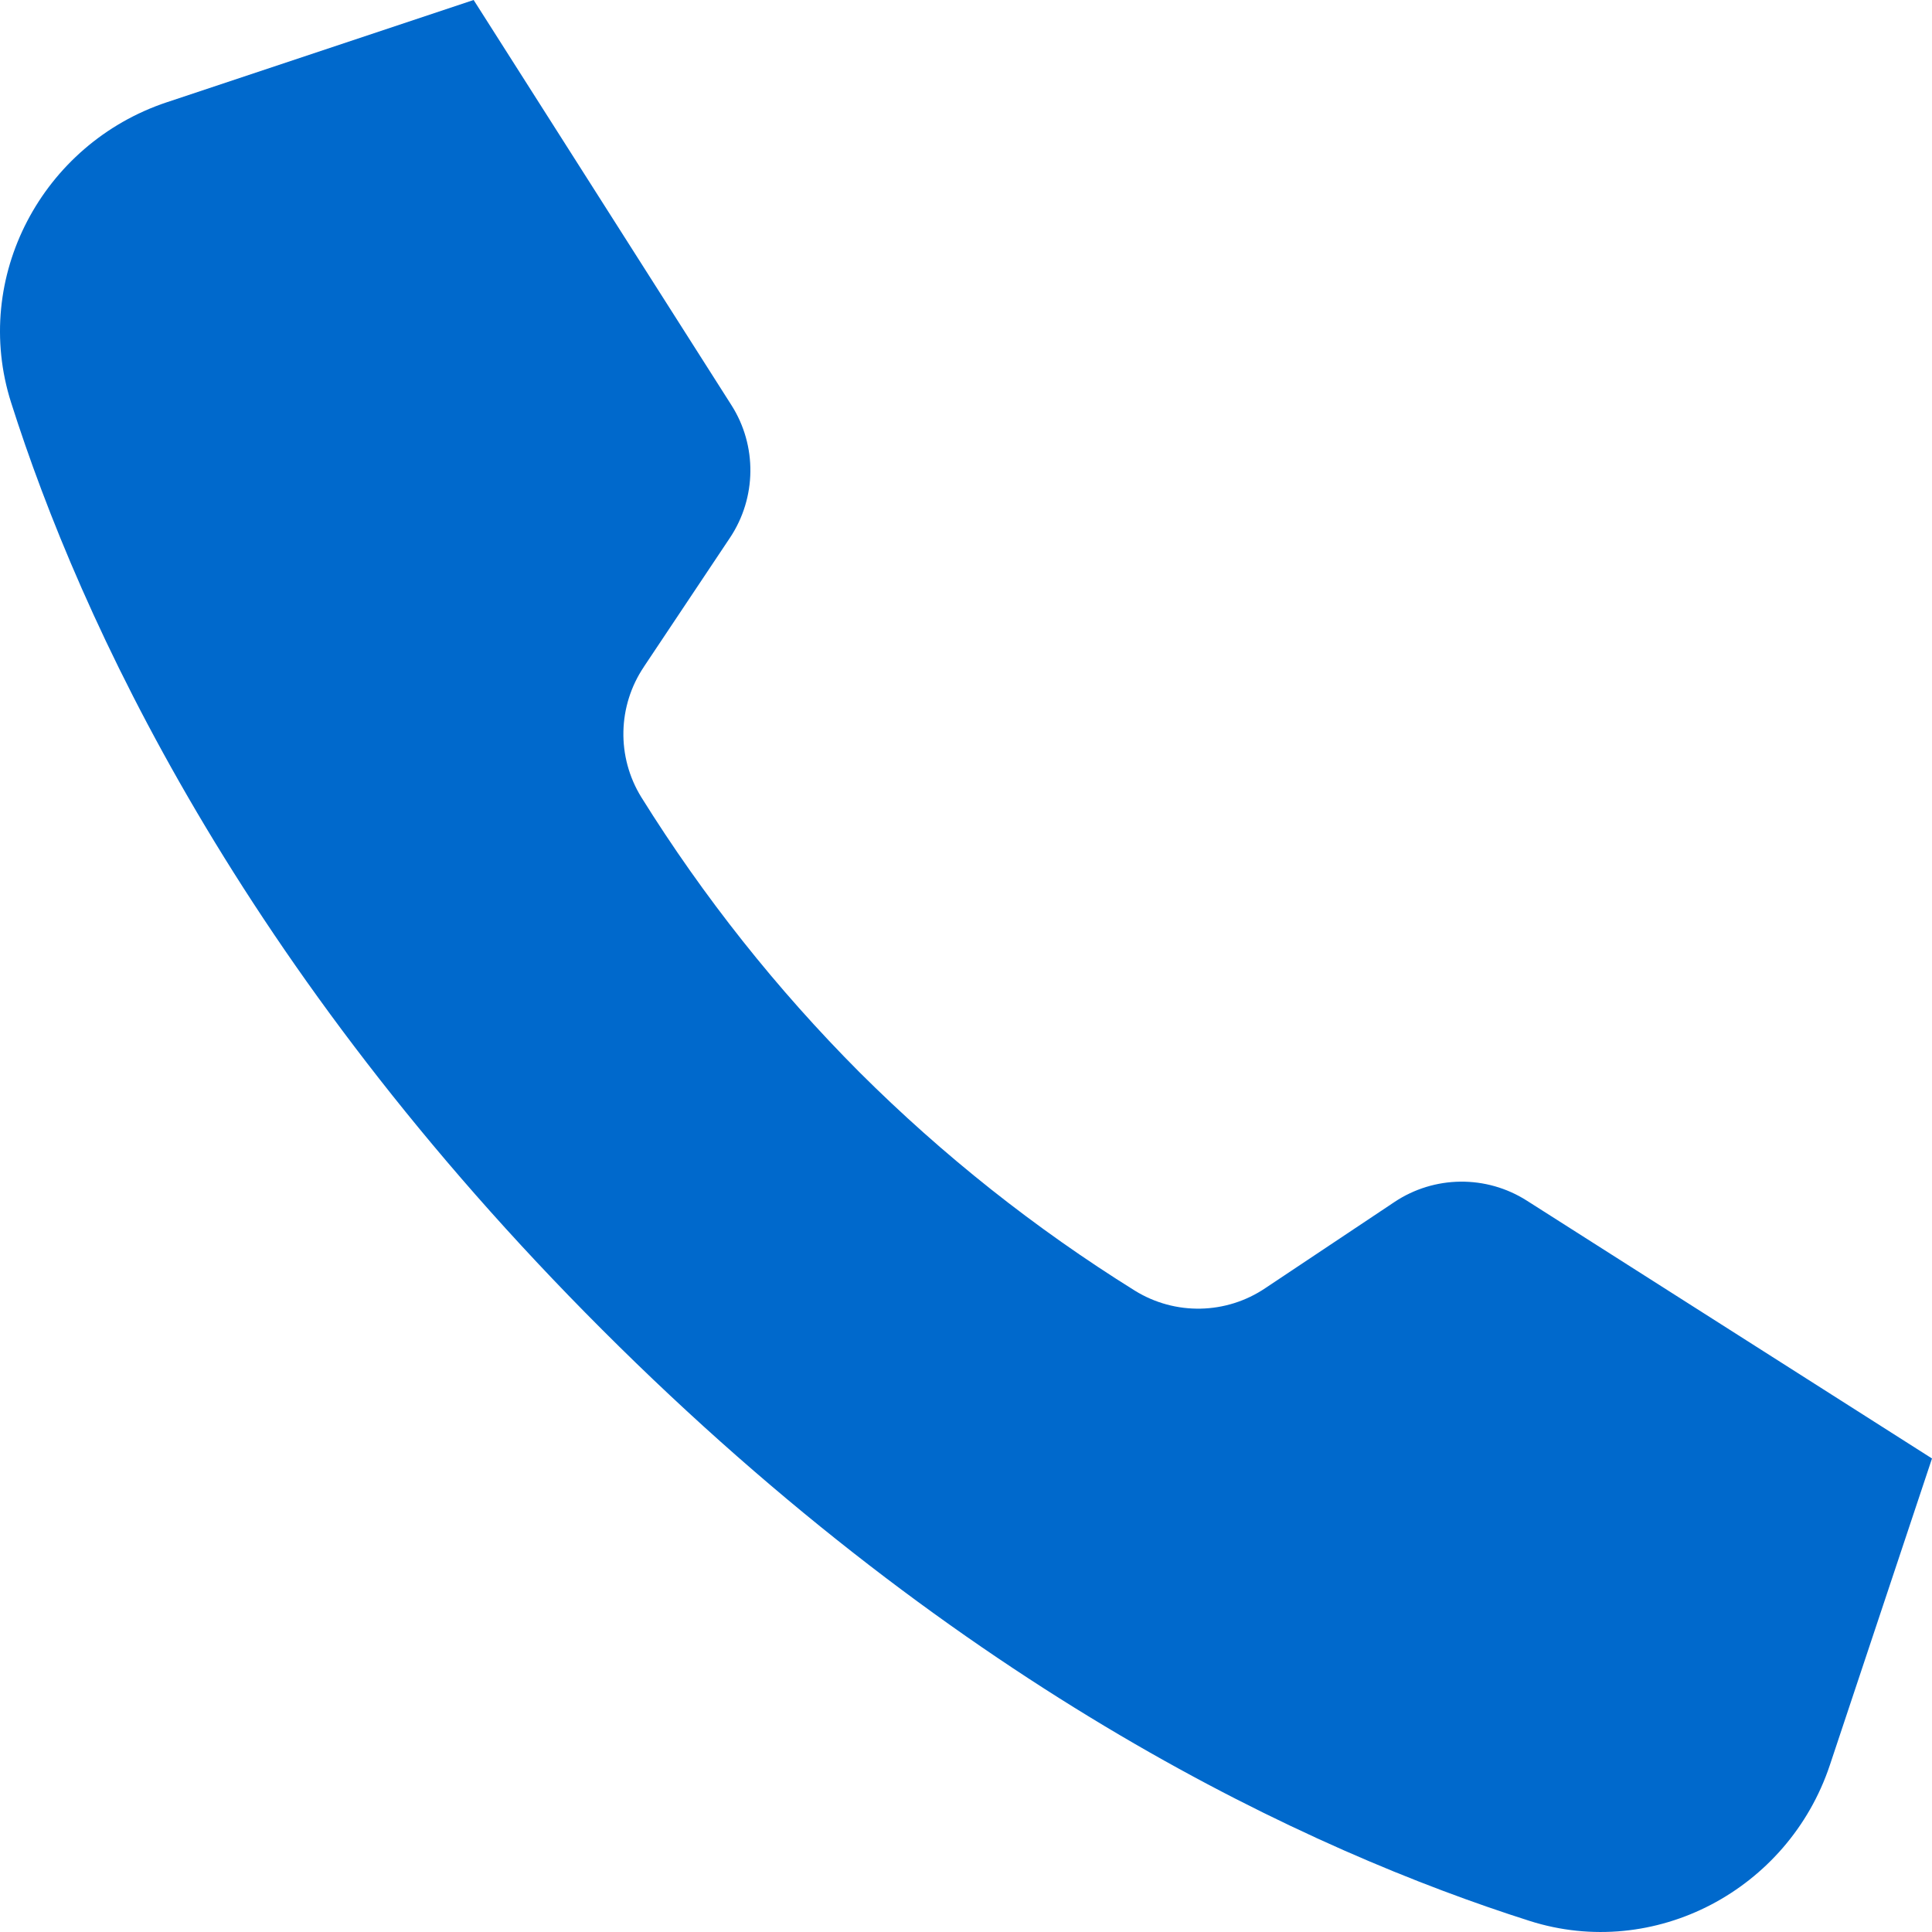
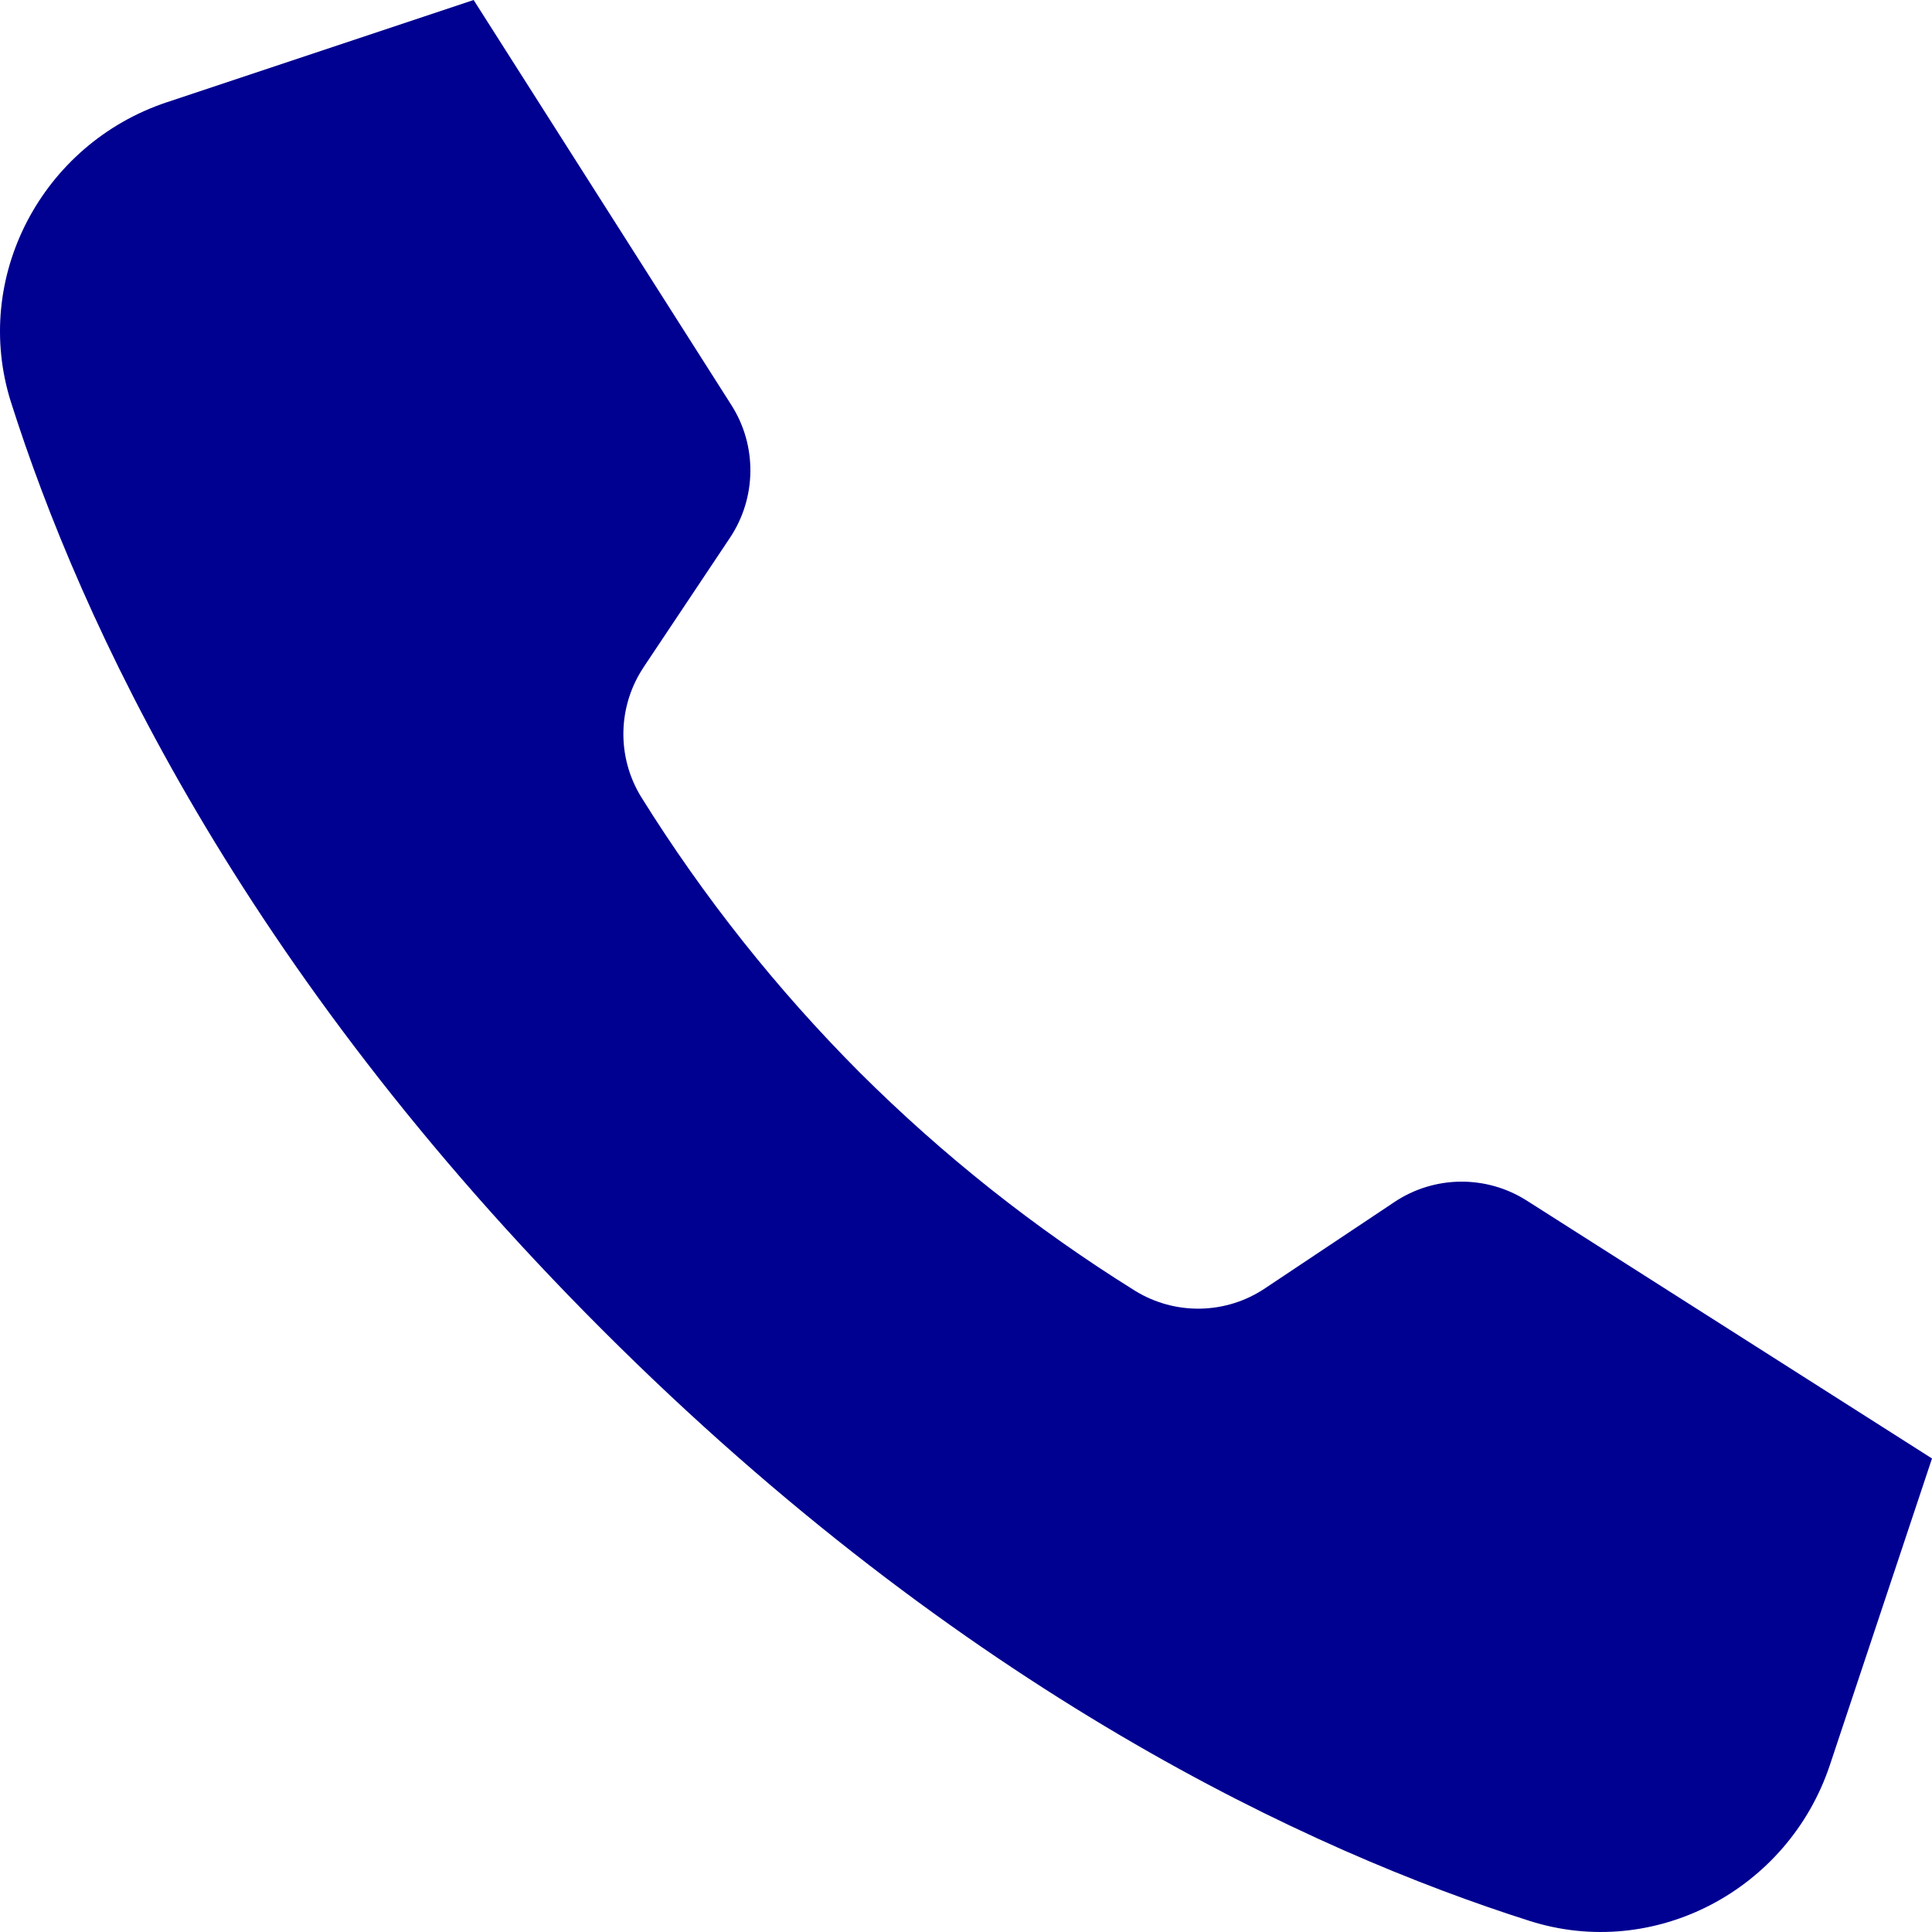
<svg xmlns="http://www.w3.org/2000/svg" width="32" height="32">
-   <path d="M10.666 11.042l1.426-2.137c.44-.662.45-1.524.023-2.194L7.845 0 2.762 1.694C.698 2.382-.476 4.595.184 6.668c1.148 3.61 3.787 9.355 9.79 15.356 6.002 6.004 11.747 8.642 15.36 9.792 2.072.66 4.285-.515 4.974-2.58L32 24.157l-6.71-4.27a2.008 2.008 0 0 0-2.195.023l-2.135 1.424a1.99 1.99 0 0 1-2.162.044 25.691 25.691 0 0 1-4.56-3.616 25.755 25.755 0 0 1-3.616-4.558 1.993 1.993 0 0 1 .044-2.161" fill="#0069cc" fill-rule="evenodd" />
+   <path d="M10.666 11.042l1.426-2.137c.44-.662.45-1.524.023-2.194L7.845 0 2.762 1.694C.698 2.382-.476 4.595.184 6.668c1.148 3.61 3.787 9.355 9.79 15.356 6.002 6.004 11.747 8.642 15.36 9.792 2.072.66 4.285-.515 4.974-2.58L32 24.157l-6.71-4.27a2.008 2.008 0 0 0-2.195.023l-2.135 1.424a1.99 1.99 0 0 1-2.162.044 25.691 25.691 0 0 1-4.56-3.616 25.755 25.755 0 0 1-3.616-4.558 1.993 1.993 0 0 1 .044-2.161" fill="#000091" fill-rule="evenodd" />
</svg>
